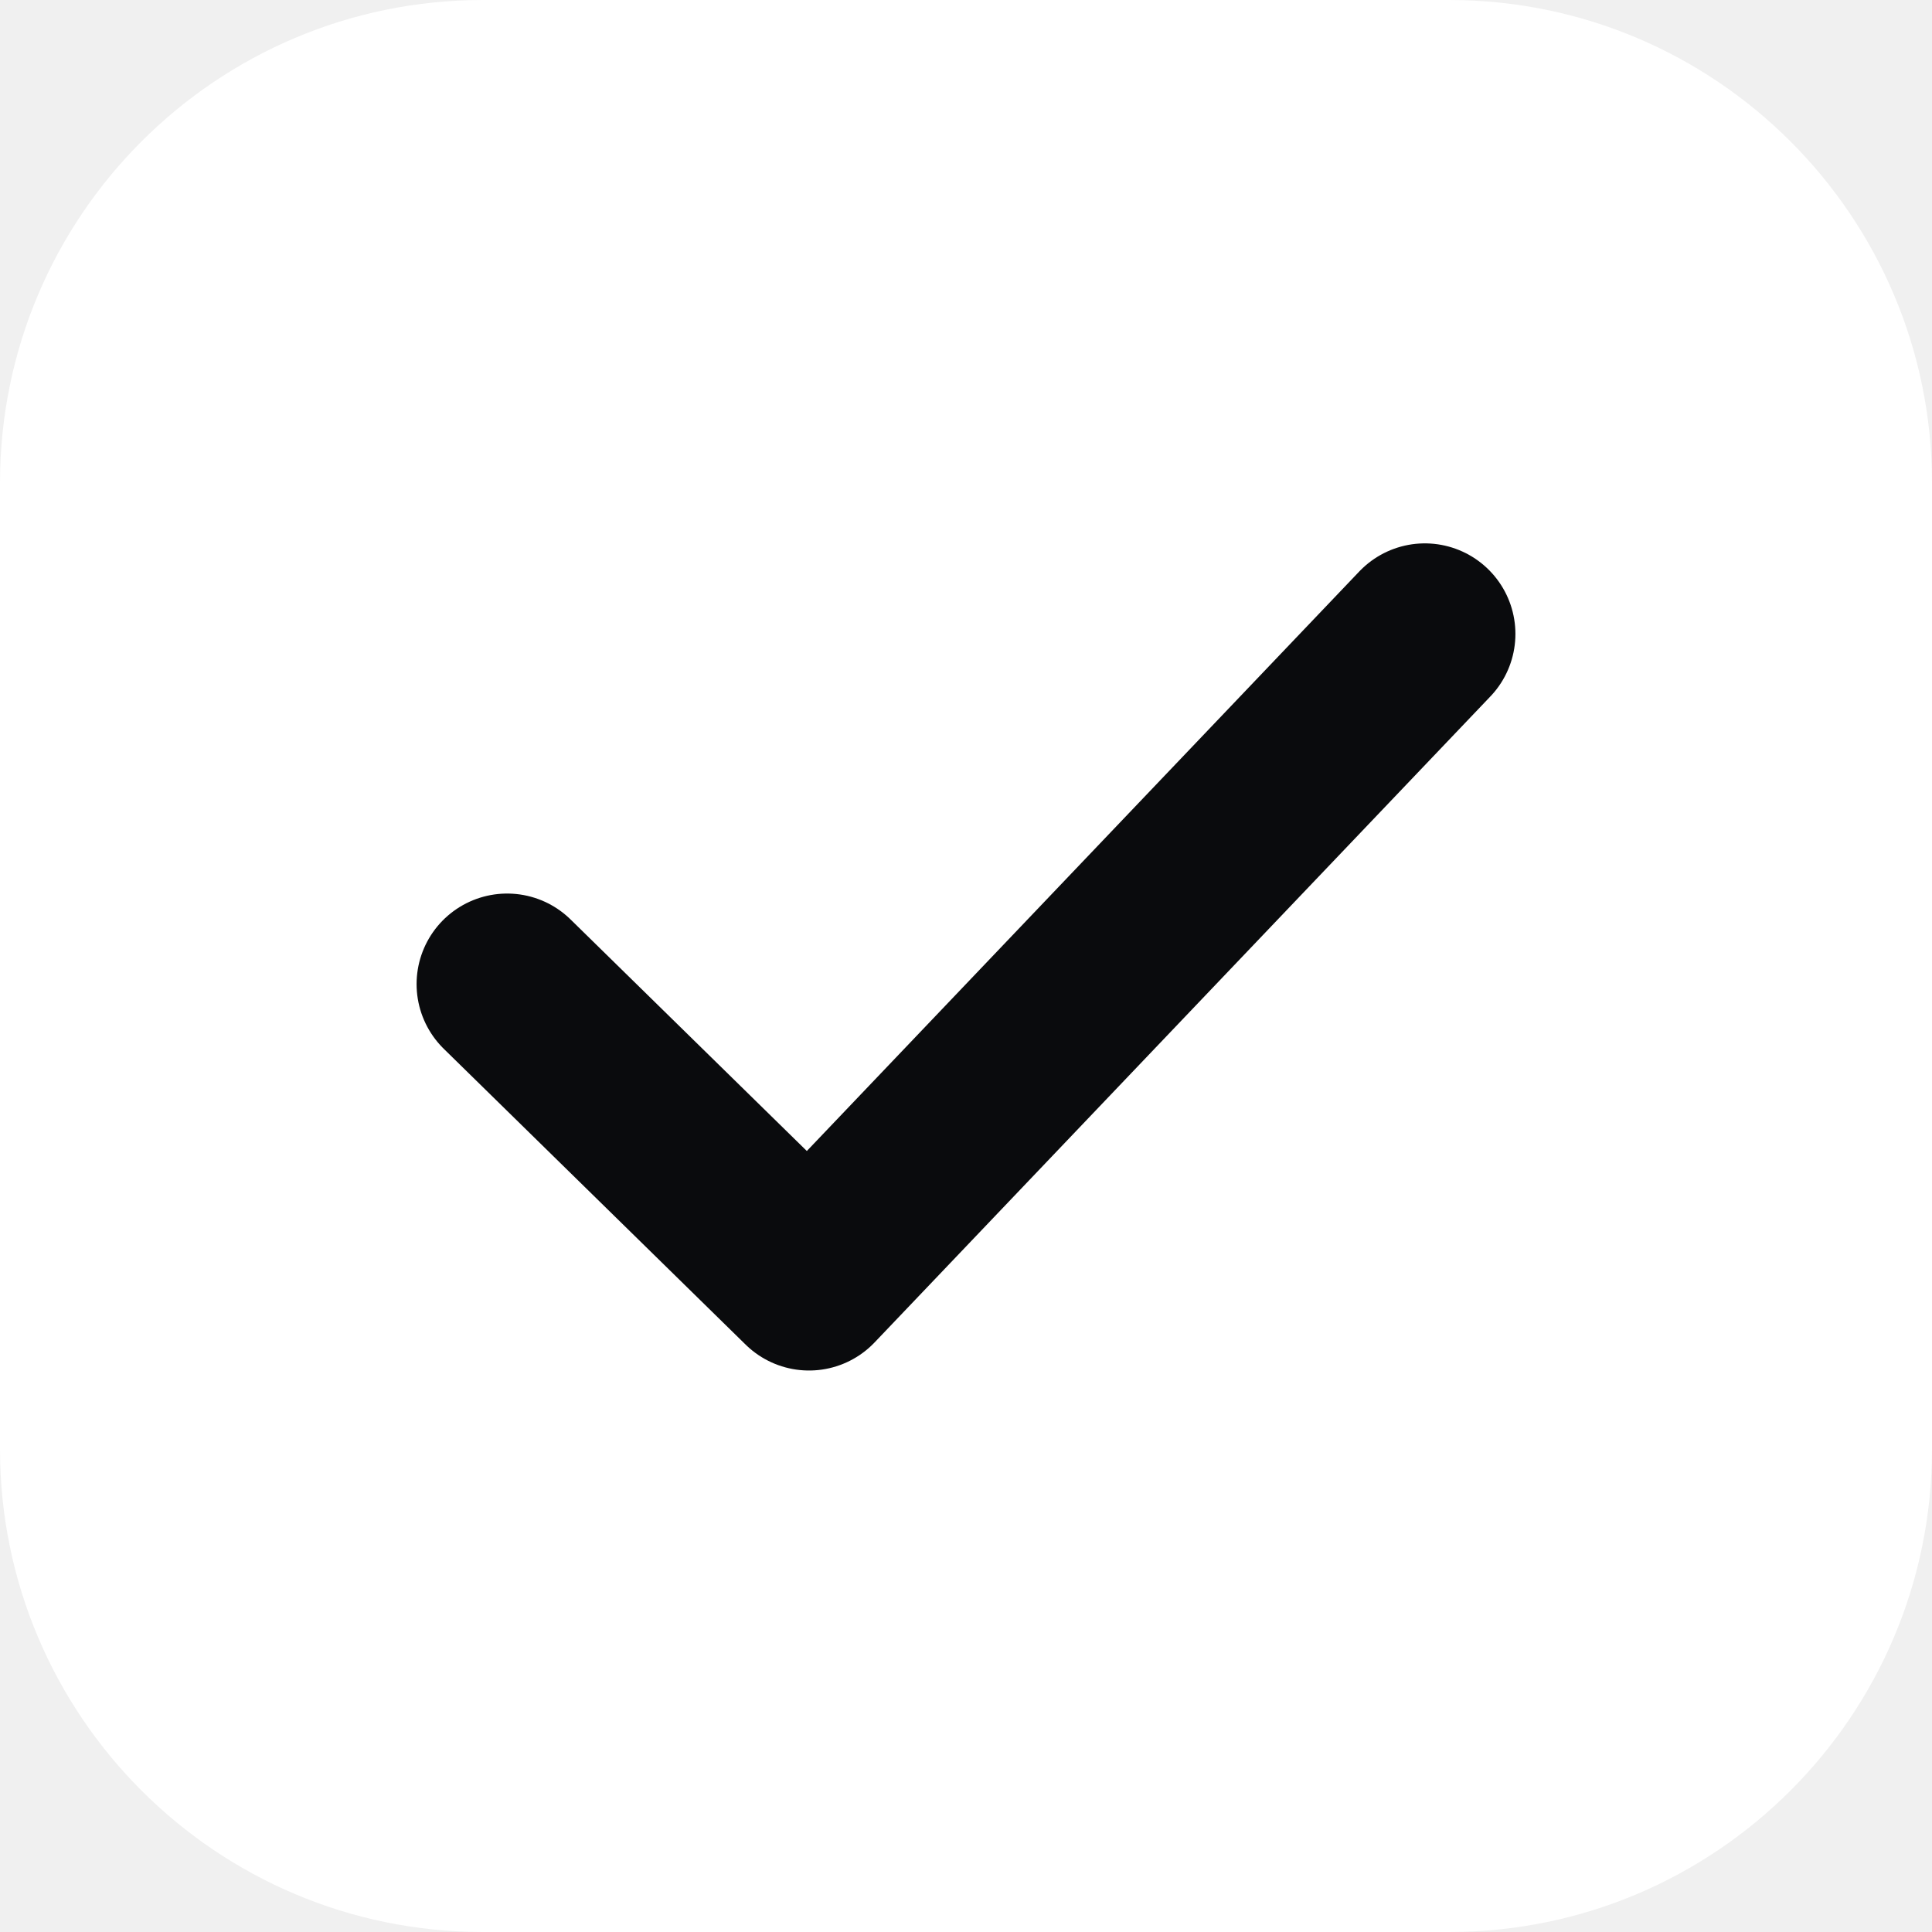
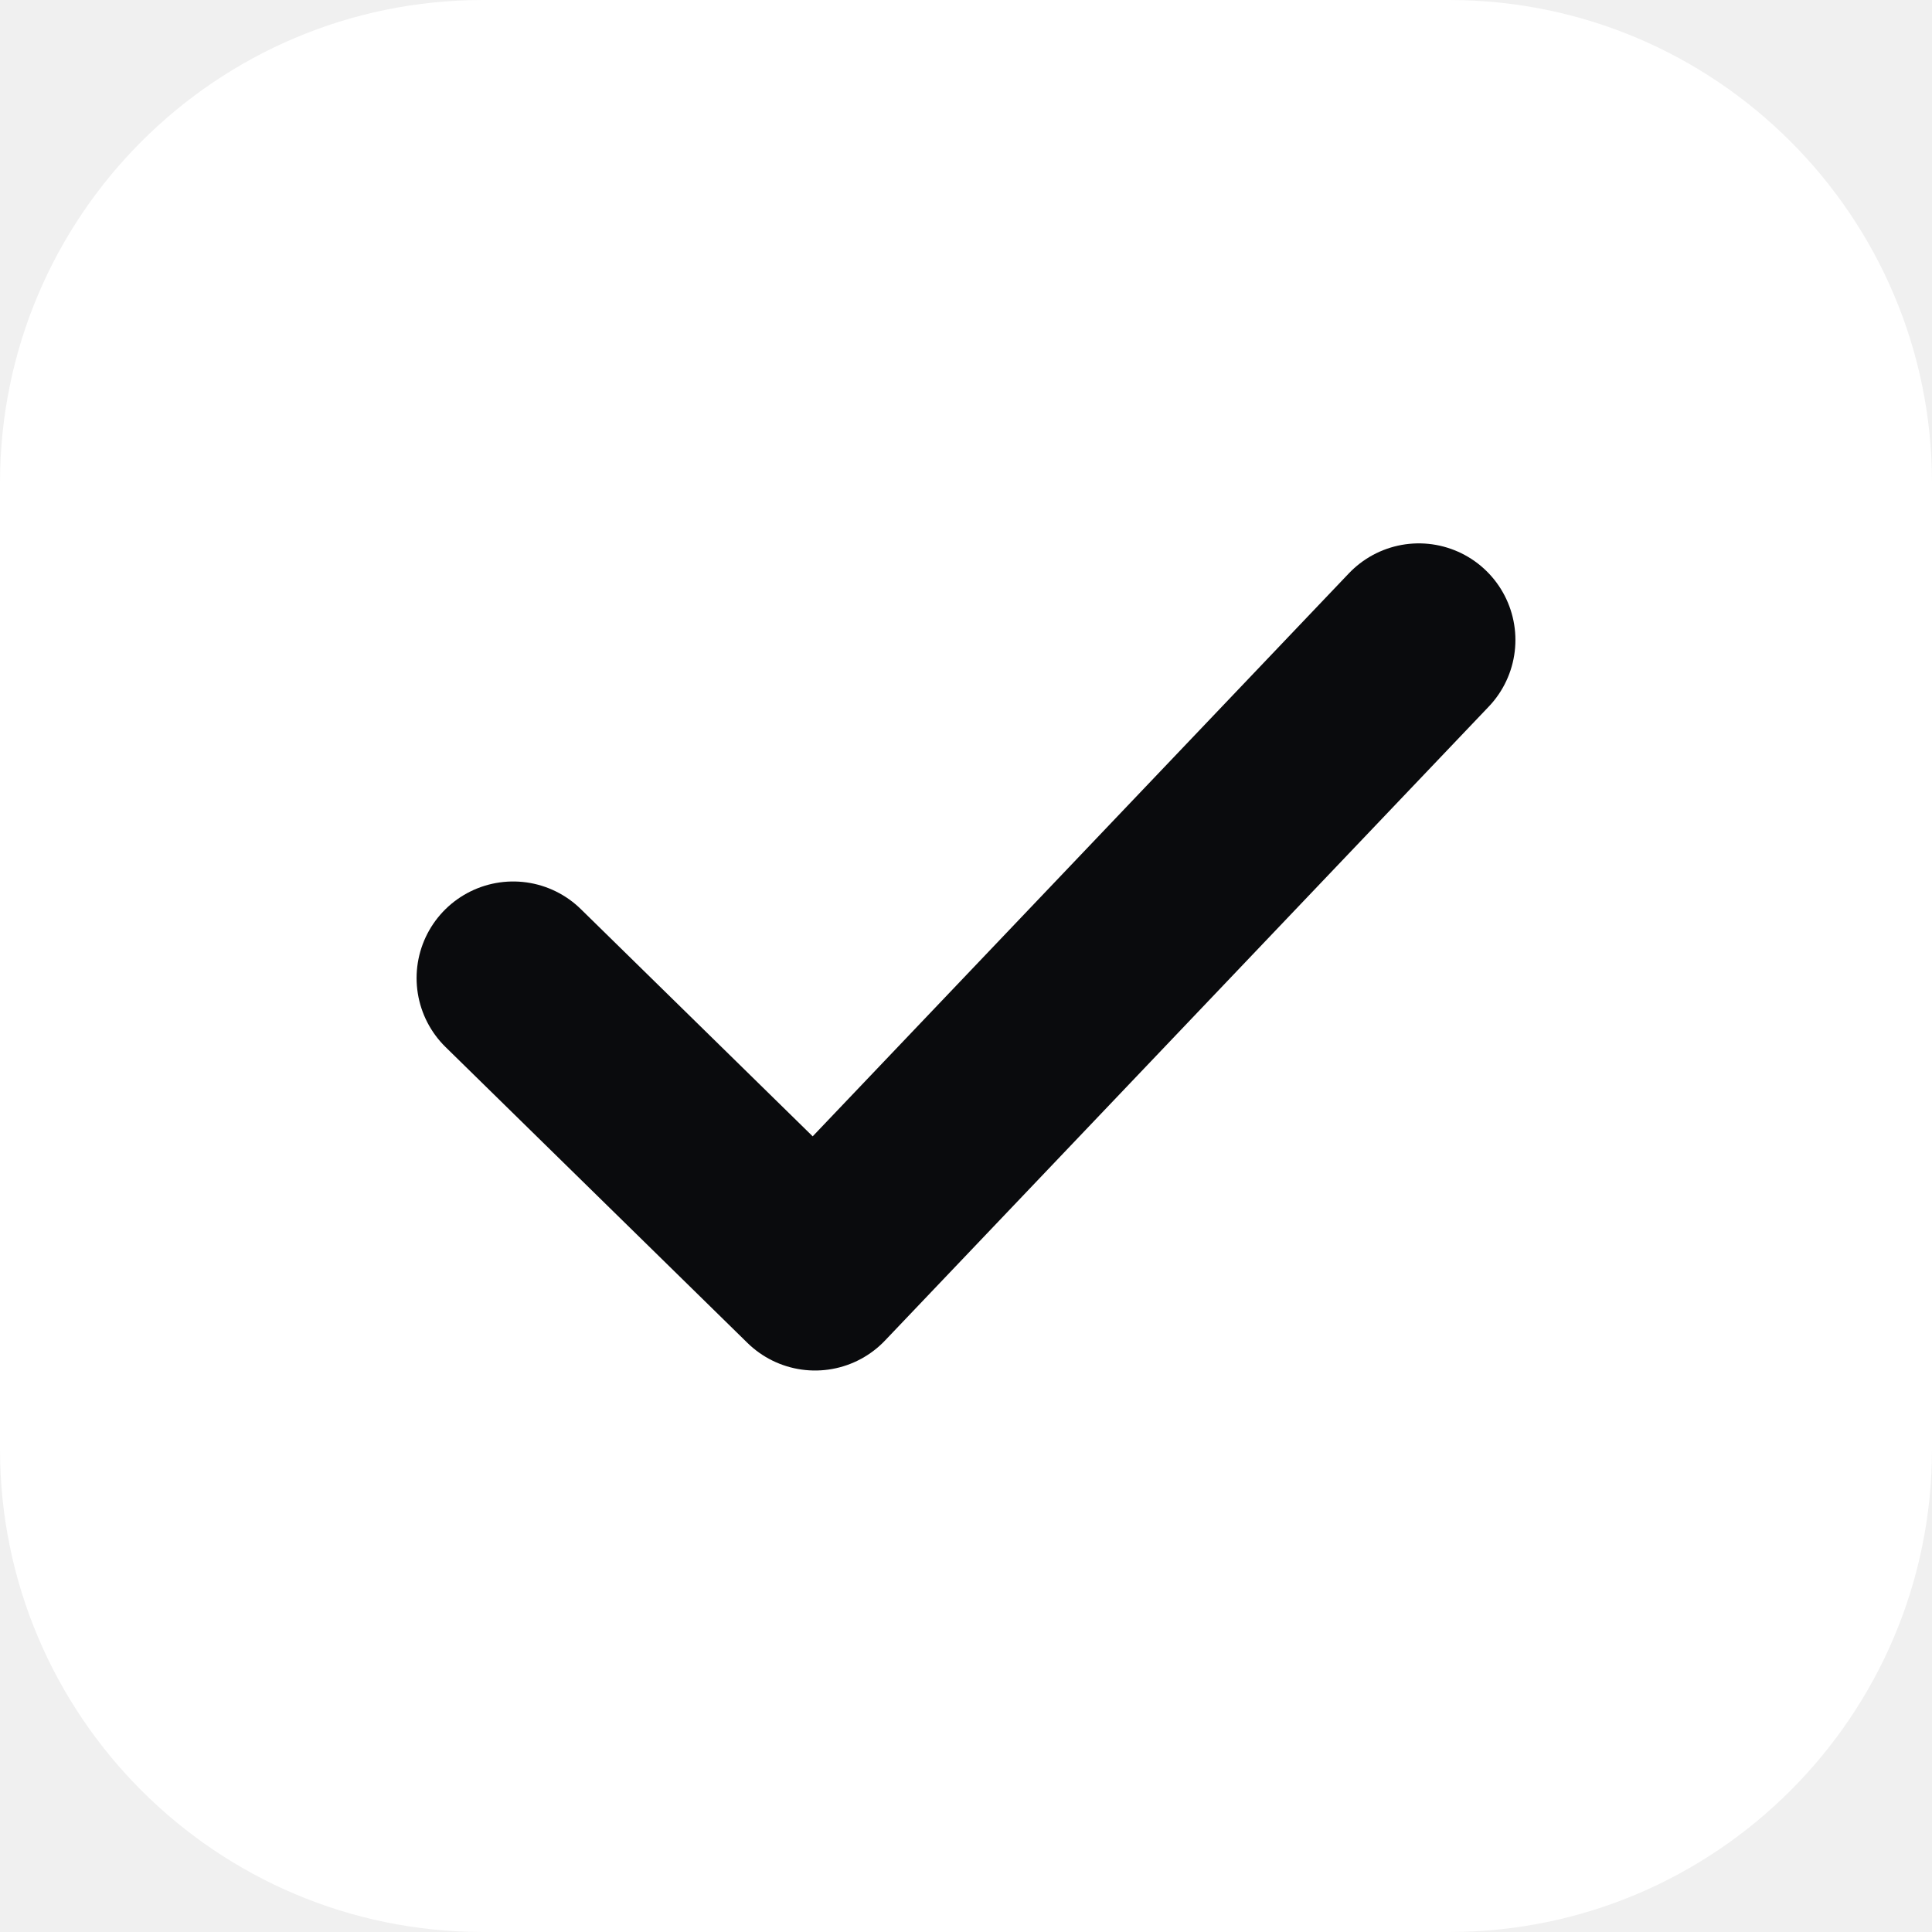
<svg xmlns="http://www.w3.org/2000/svg" width="16" height="16" viewBox="0 0 16 16" fill="none" preserveAspectRatio="xMidYMid meet">
  <rect width="16" height="16" rx="4" fill="#ffffff" />
-   <path d="M4.2 8.15L6.7 10.6L11.8 5.25" stroke="#0a0b0d" stroke-width="1.5" stroke-linecap="round" stroke-linejoin="round" />
+   <path d="M4.25 8.1L6.75 10.55L11.75 5.3" stroke="#0a0b0d" stroke-width="1.6" stroke-linecap="round" stroke-linejoin="round" />
</svg>
